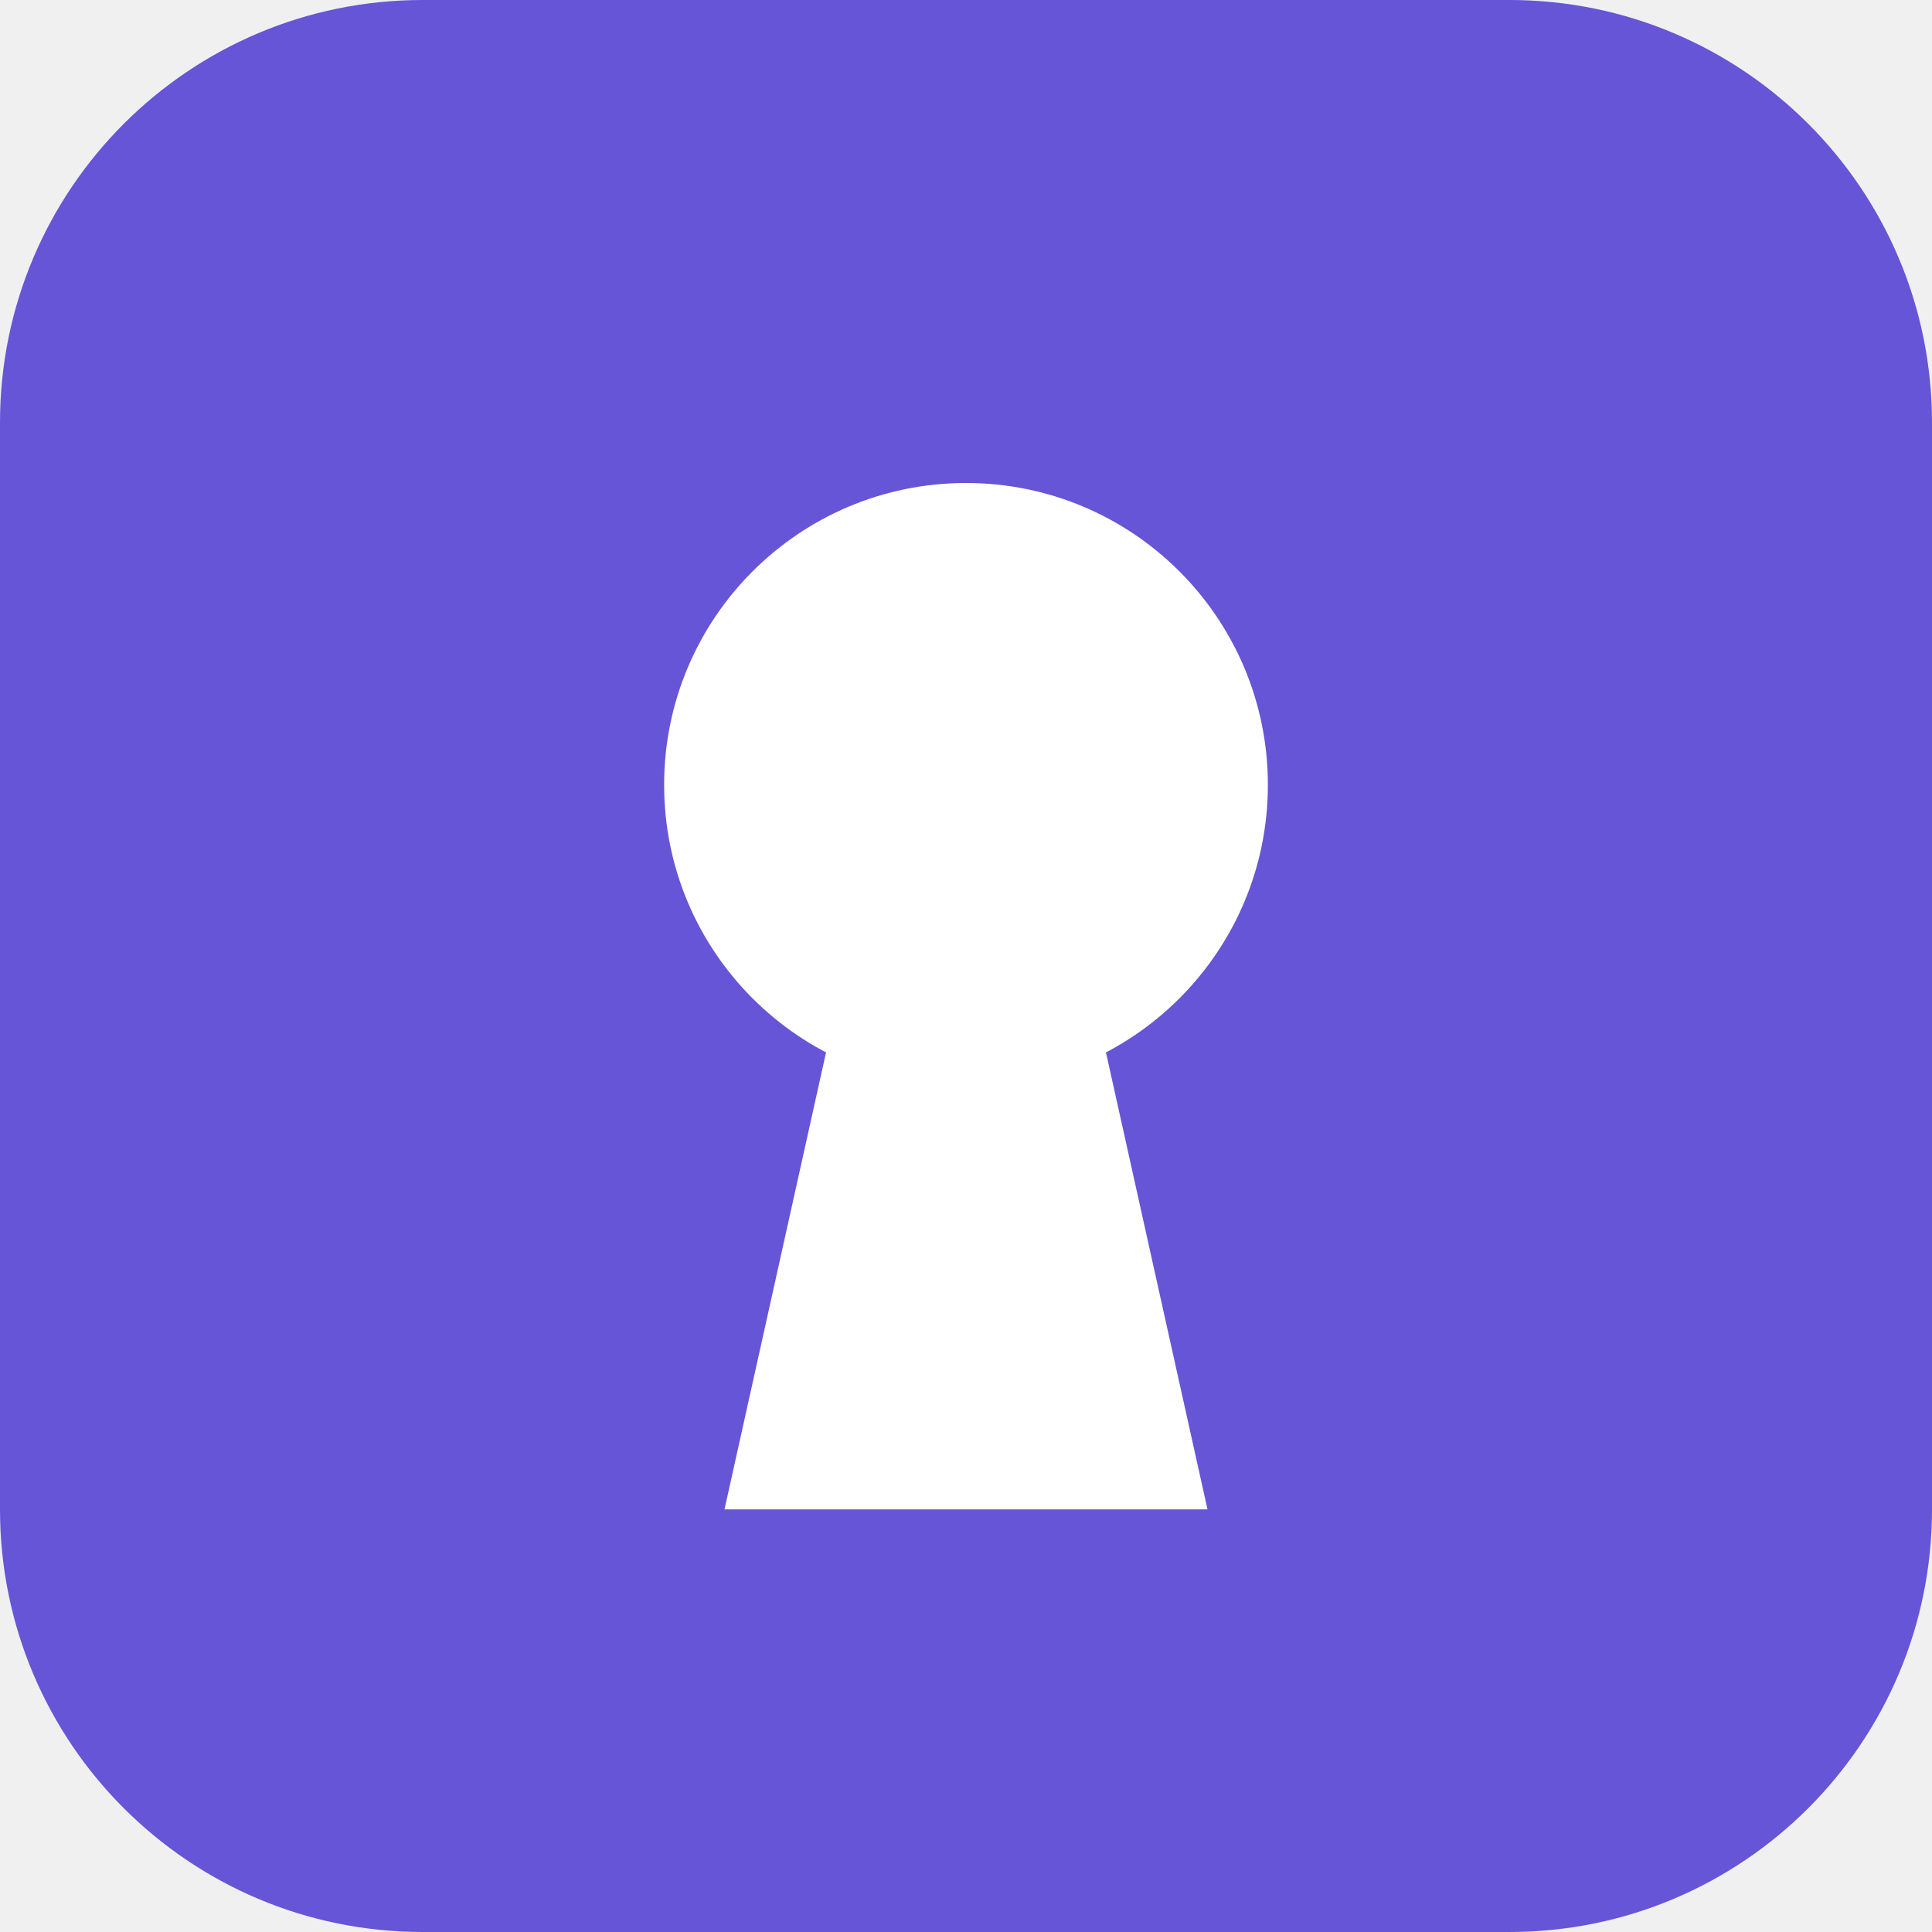
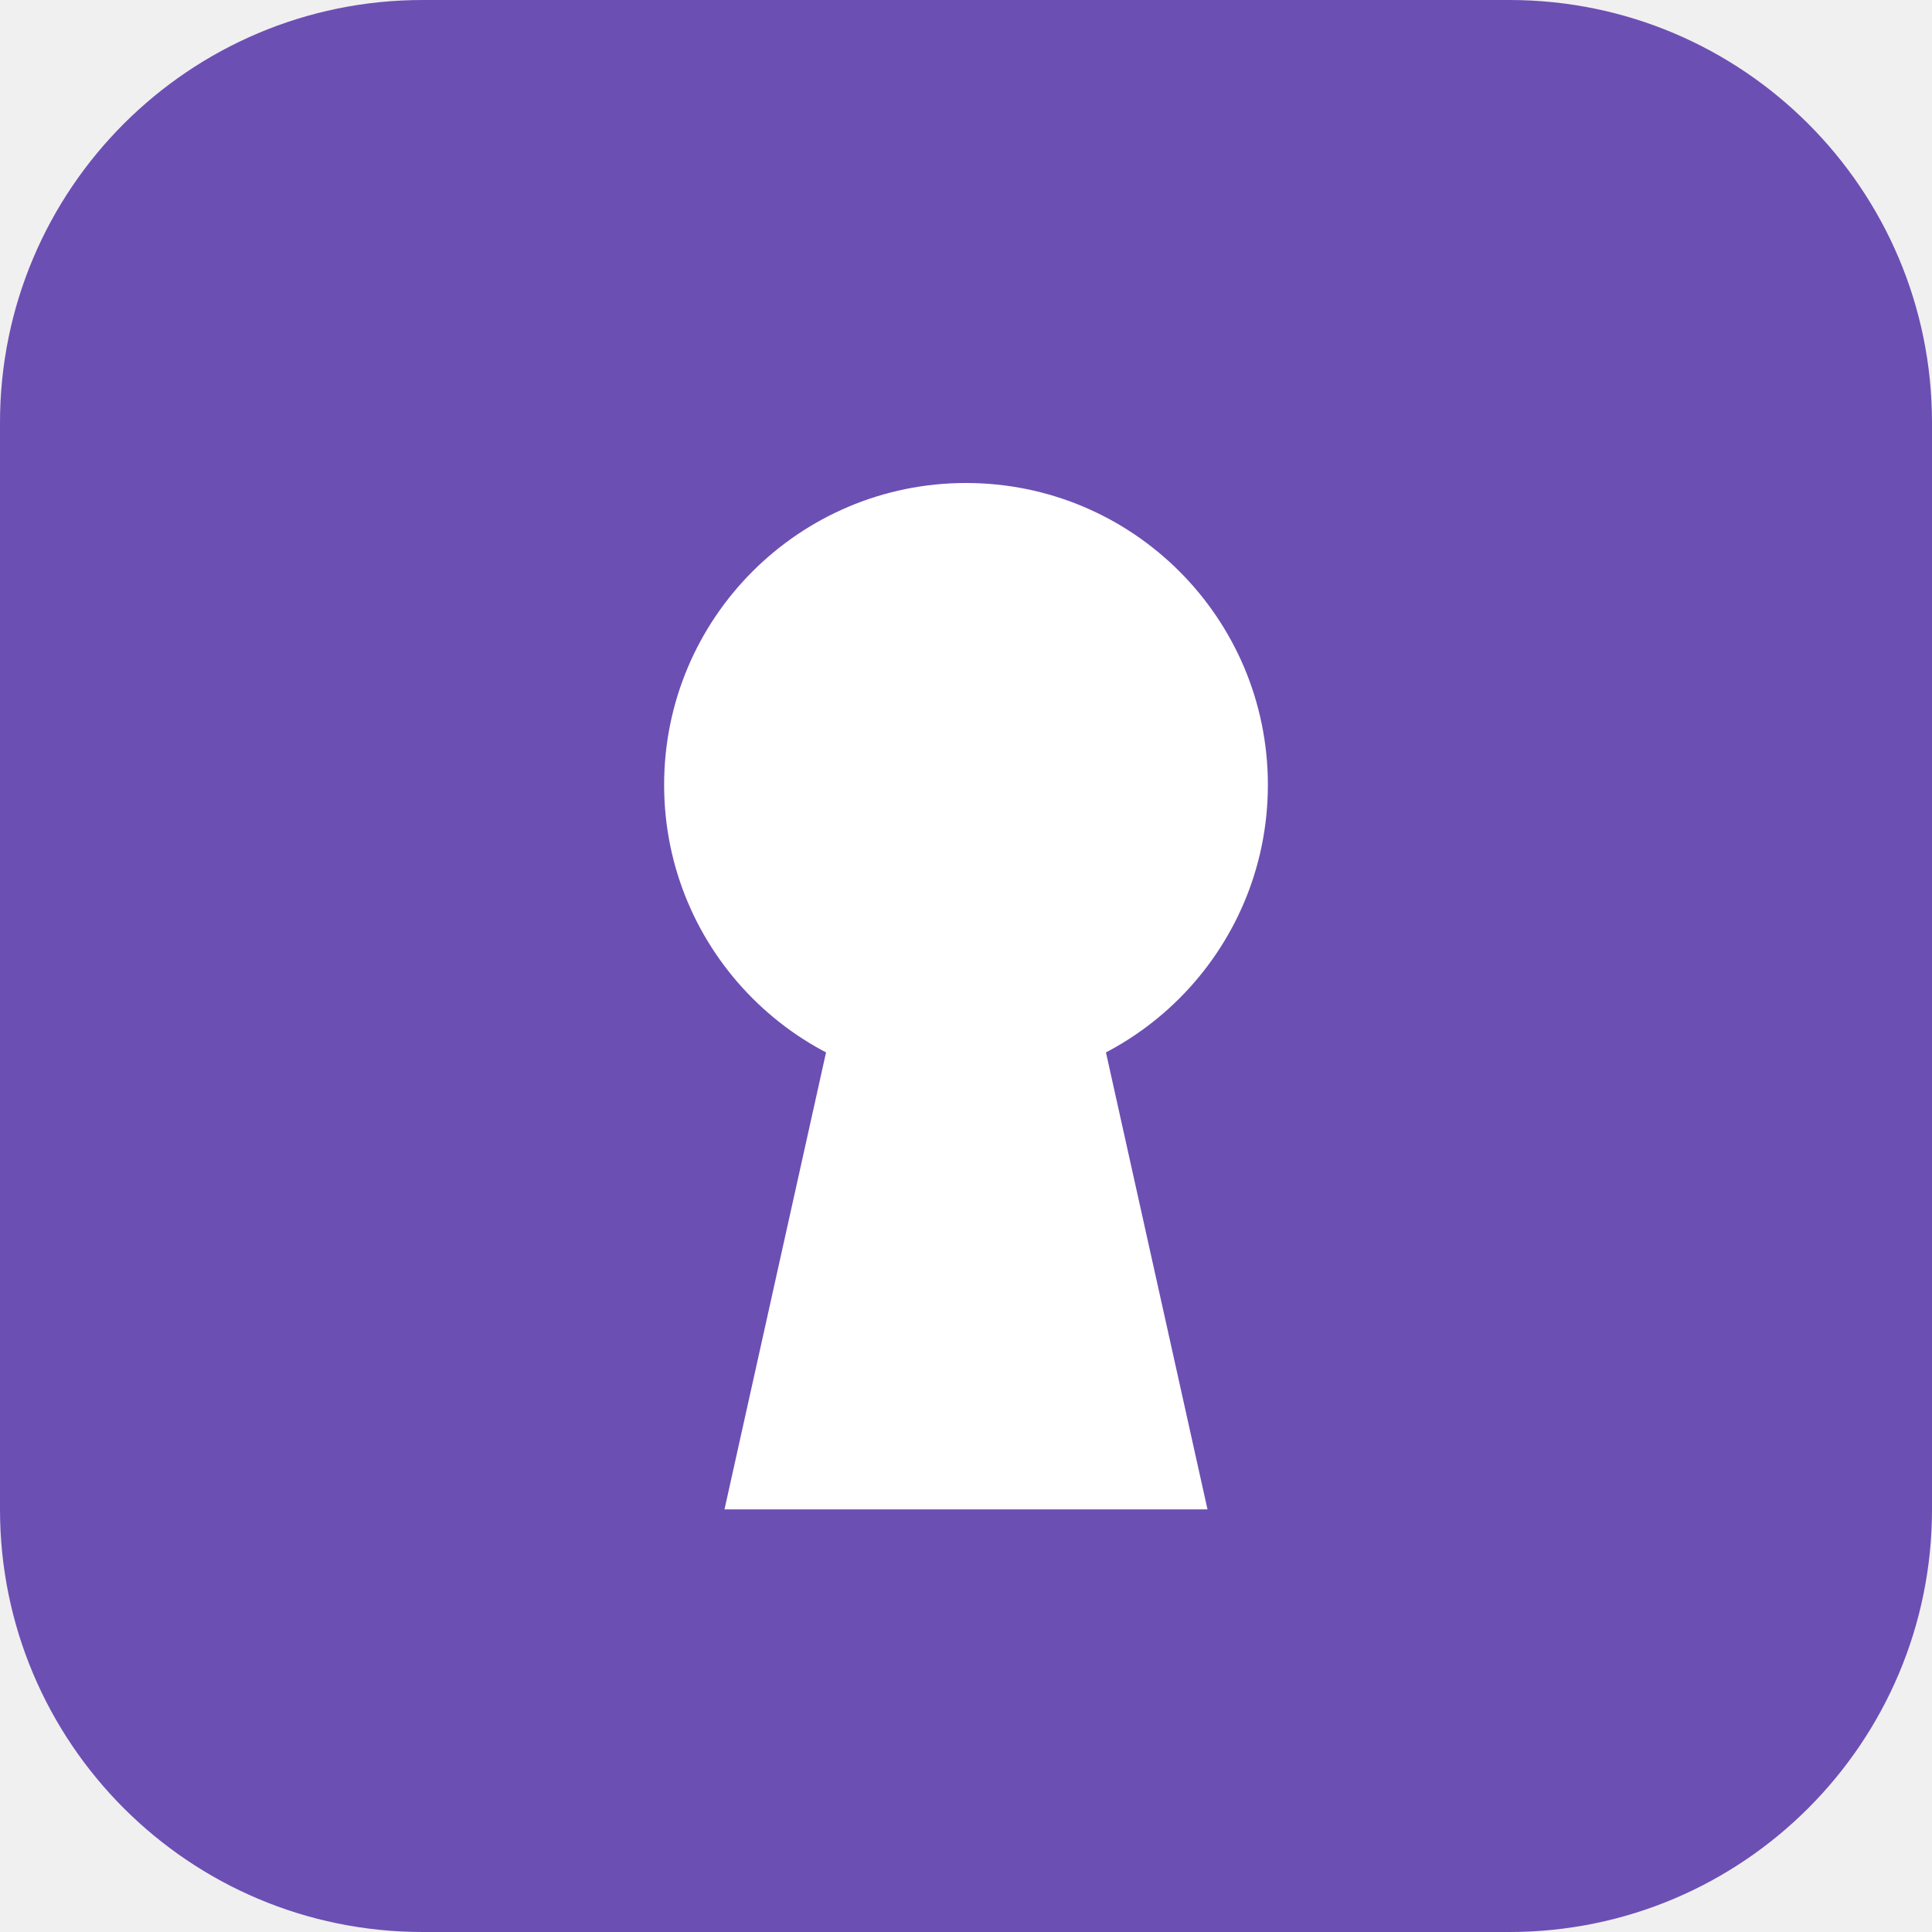
<svg xmlns="http://www.w3.org/2000/svg" viewBox="0 0 64 64" role="img" aria-label="Lockatus">
-   <rect width="64" height="64" rx="14" fill="#6655d6" />
+   <rect width="64" height="64" rx="14" fill="#6c4fb3" />
  <circle cx="32" cy="26" r="10" fill="#fff" />
  <path d="M28 32 L24 50 H40 L36 32 Z" fill="#fff" />
</svg>
